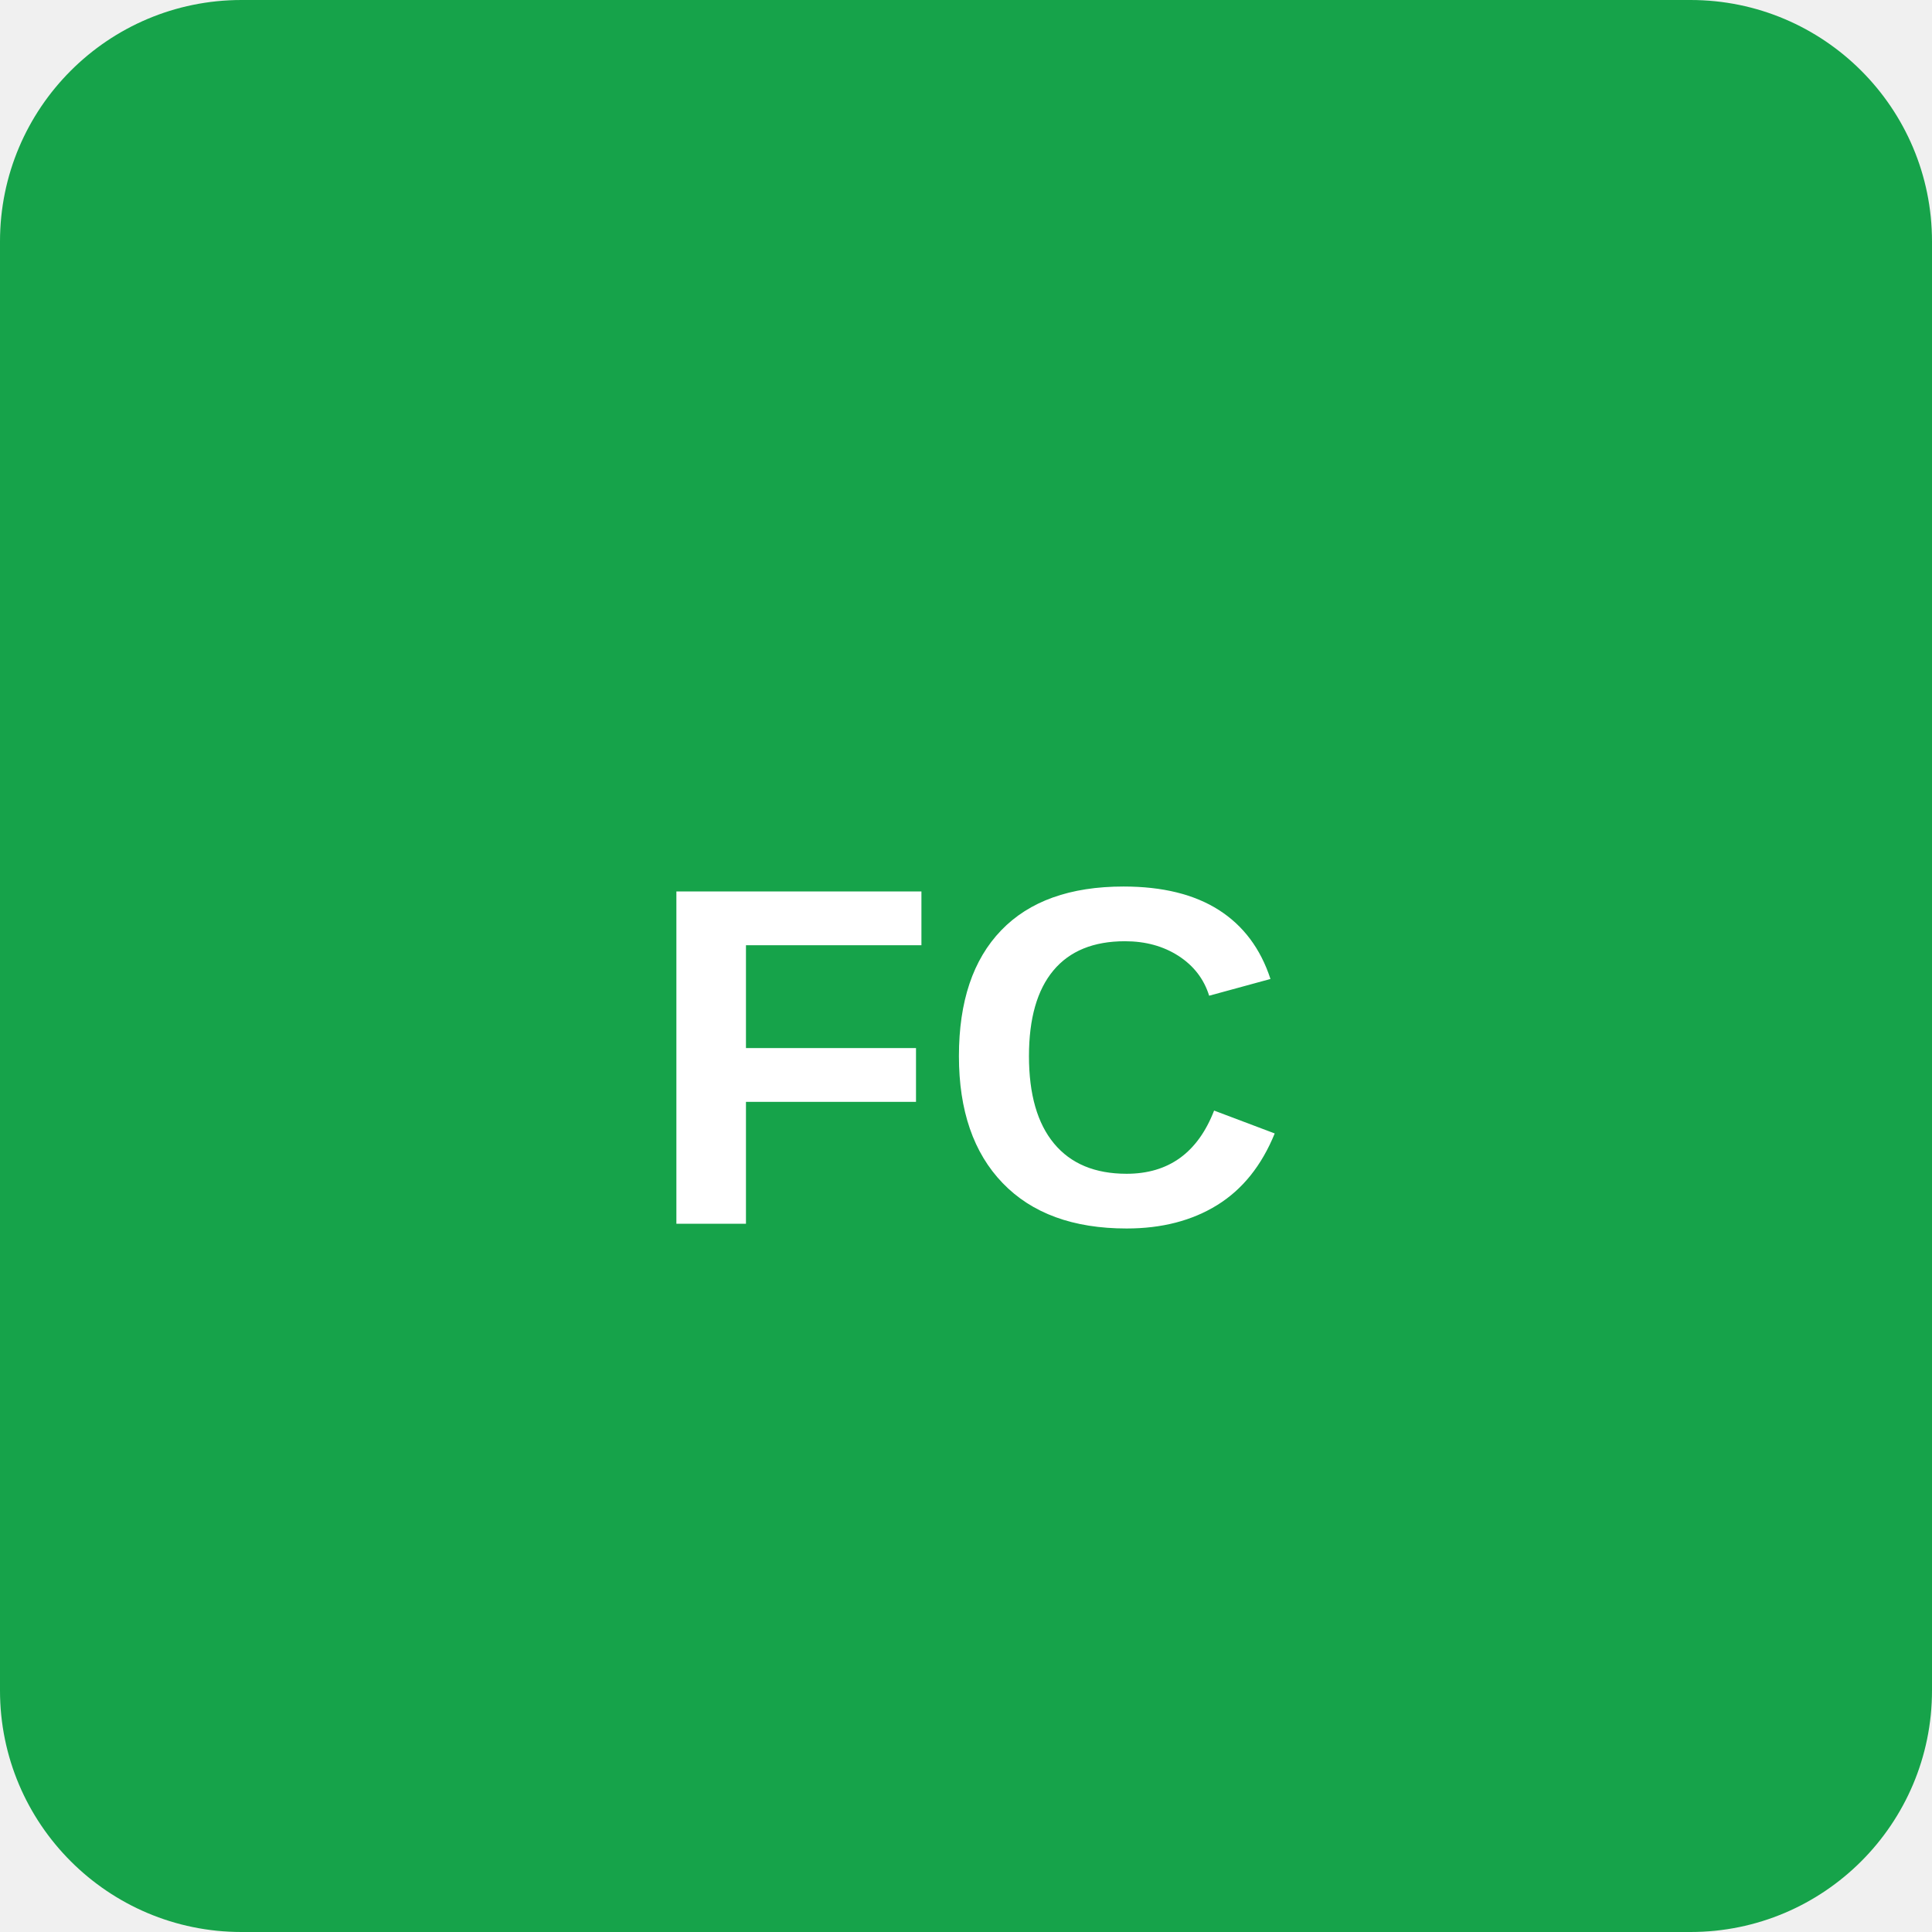
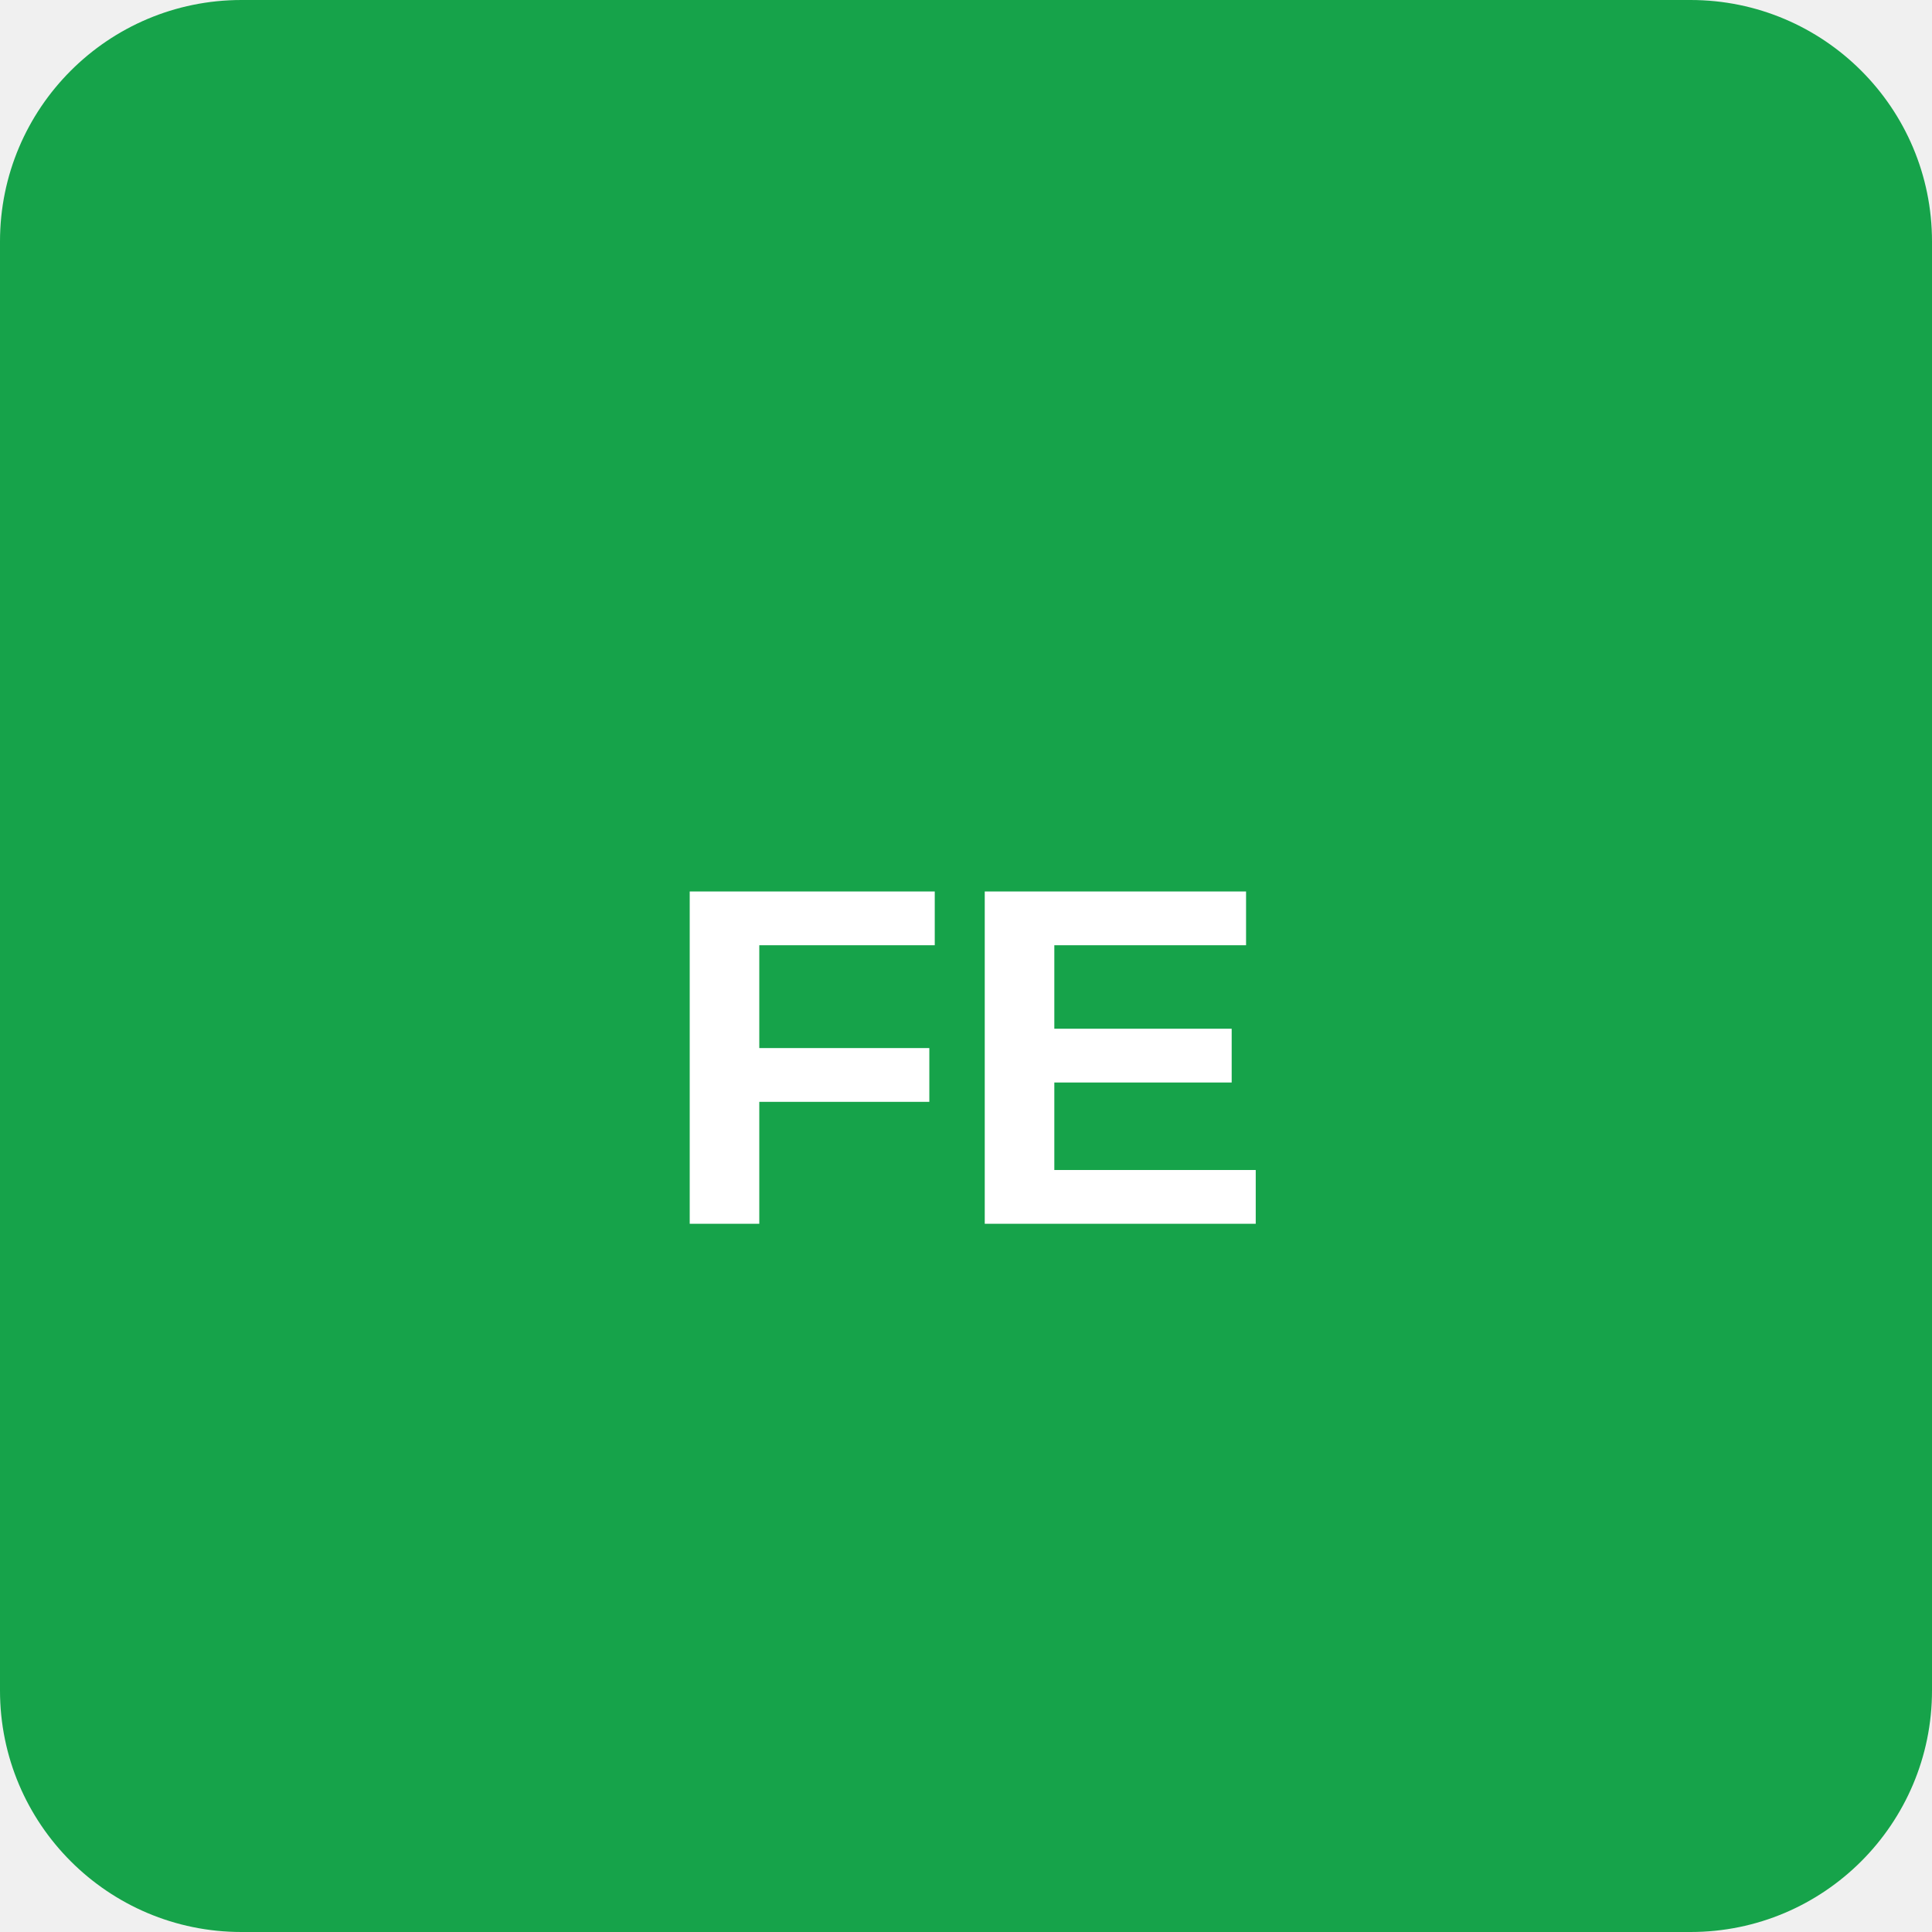
<svg xmlns="http://www.w3.org/2000/svg" width="512" height="512" viewBox="0 0 512 512">
  <rect width="512" height="512" rx="64" fill="#16a34a" />
-   <text x="256" y="288" font-family="Arial, sans-serif" font-size="128" font-weight="bold" fill="white" text-anchor="middle" dominant-baseline="middle">FC</text>
+   <text x="256" y="288" font-family="Arial, sans-serif" font-size="128" font-weight="bold" fill="white" text-anchor="middle" dominant-baseline="middle">FE</text>
</svg>
